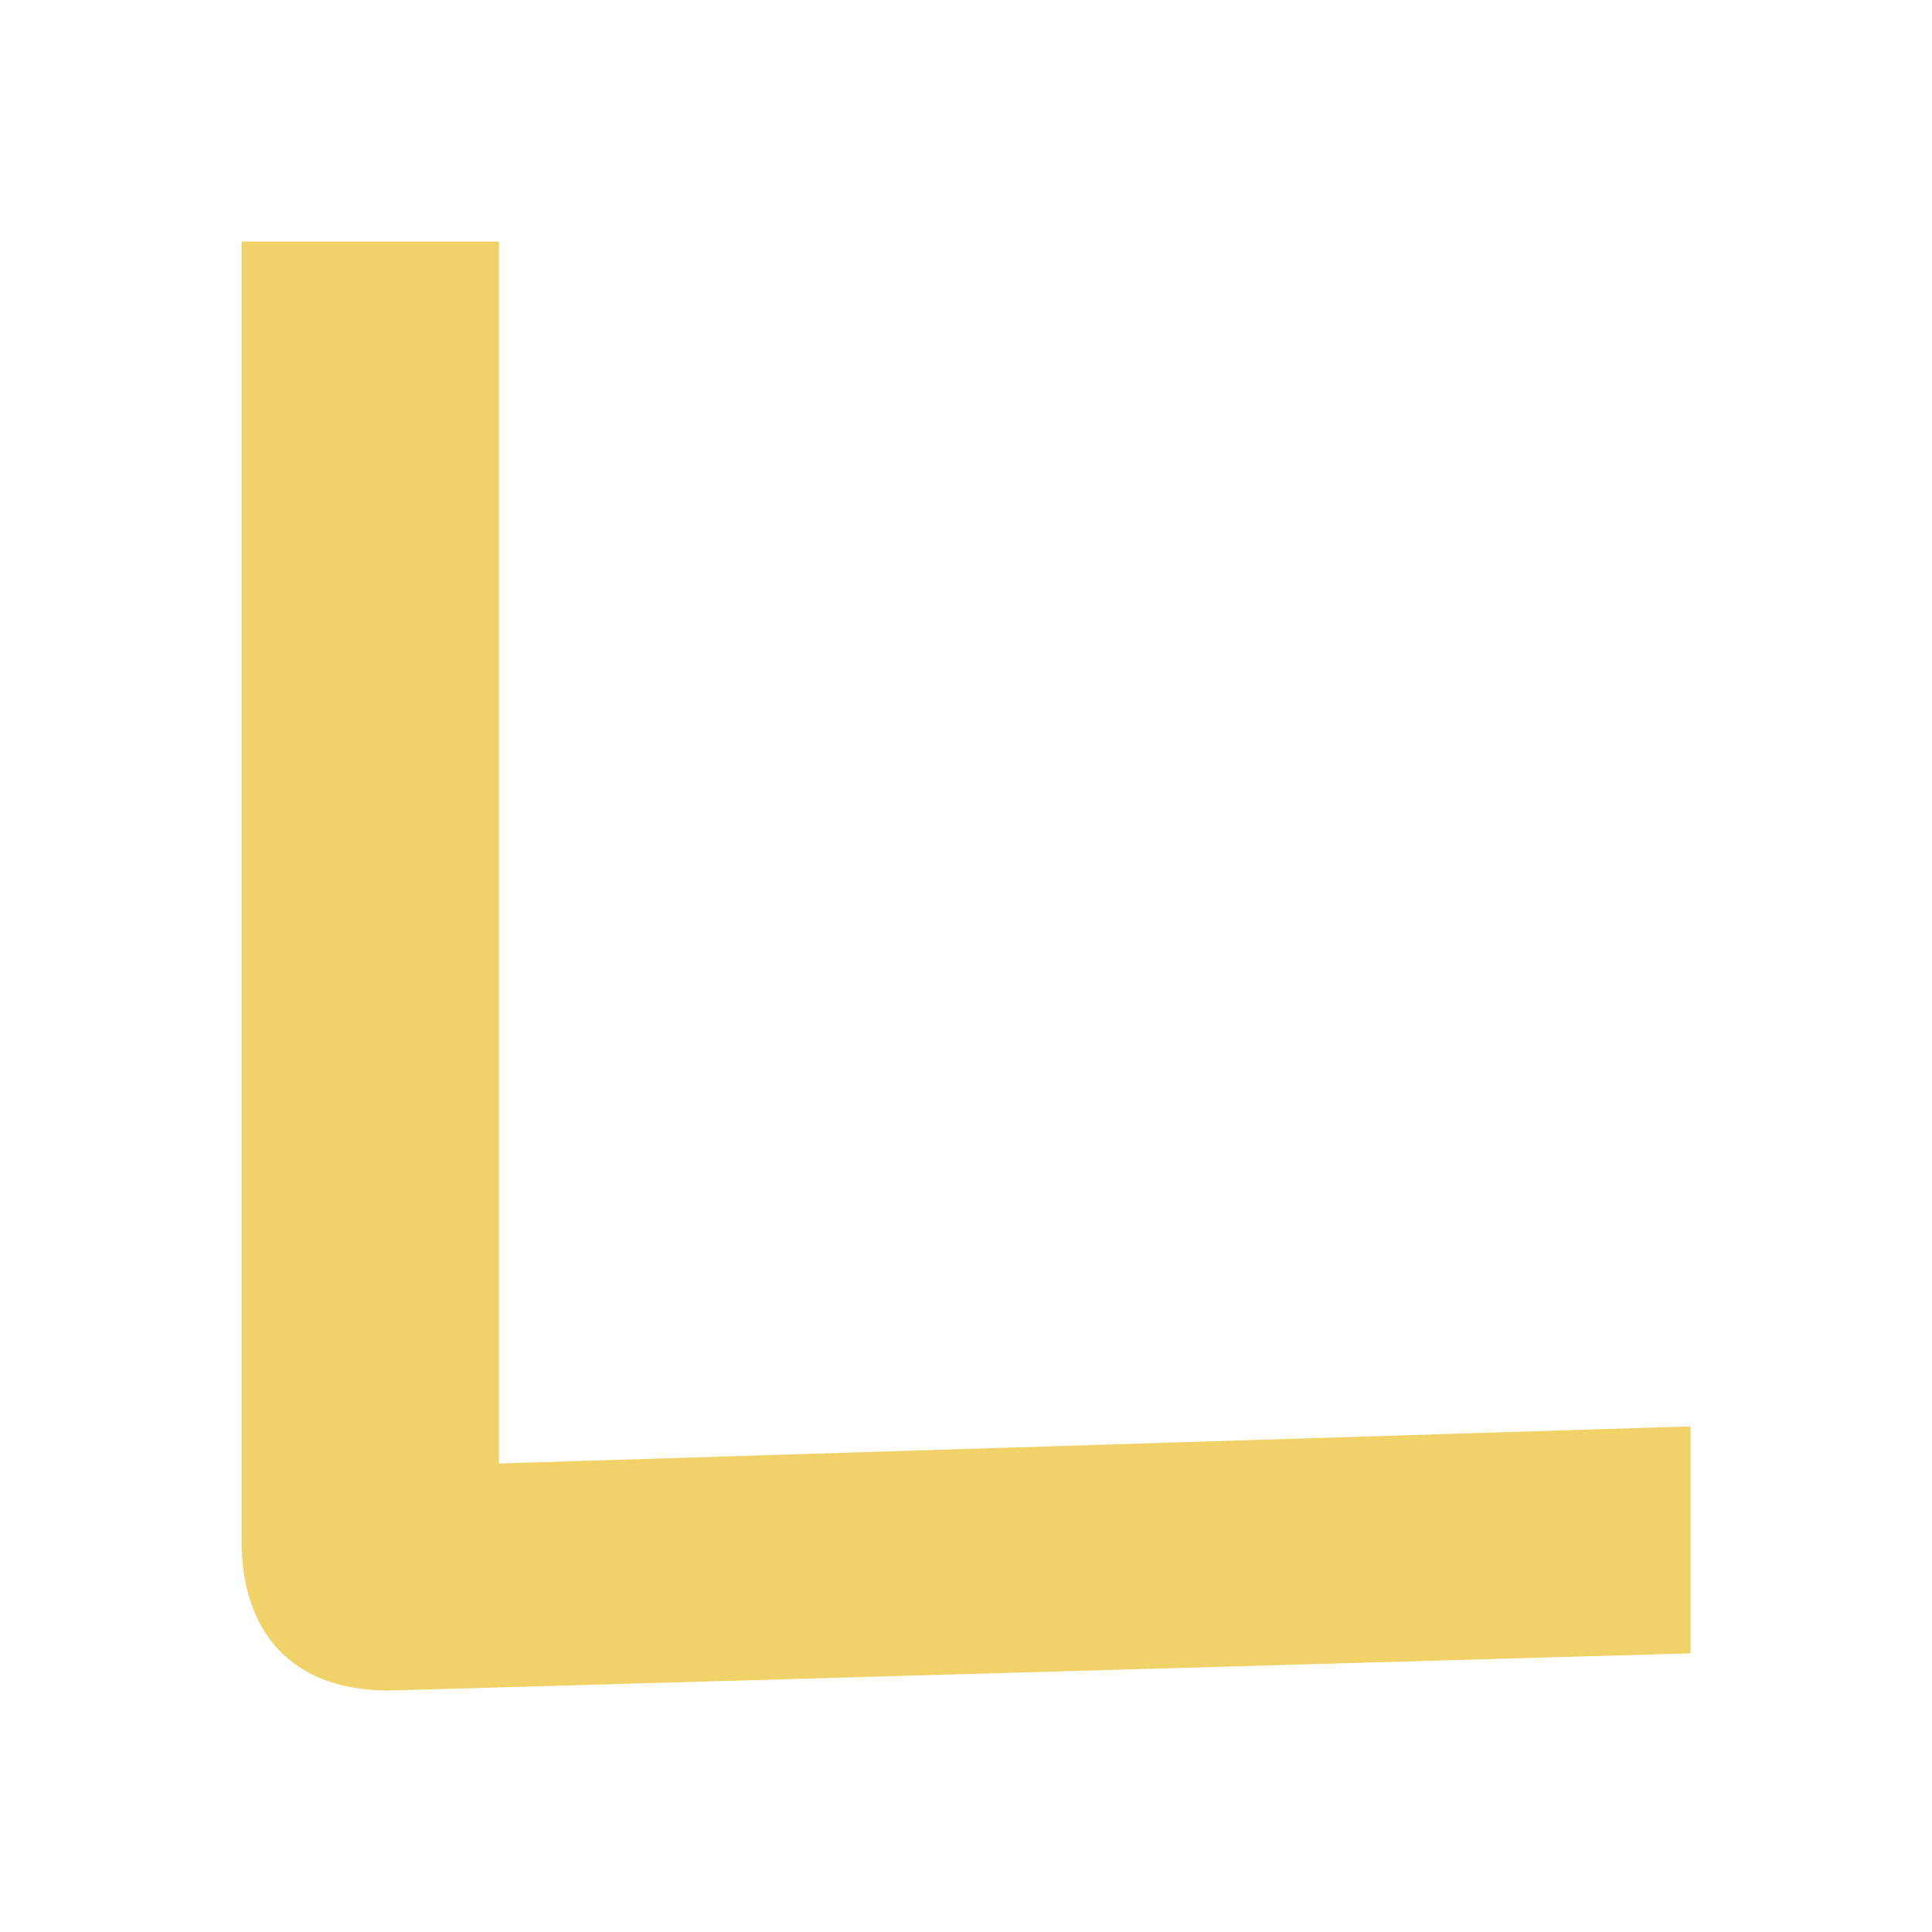
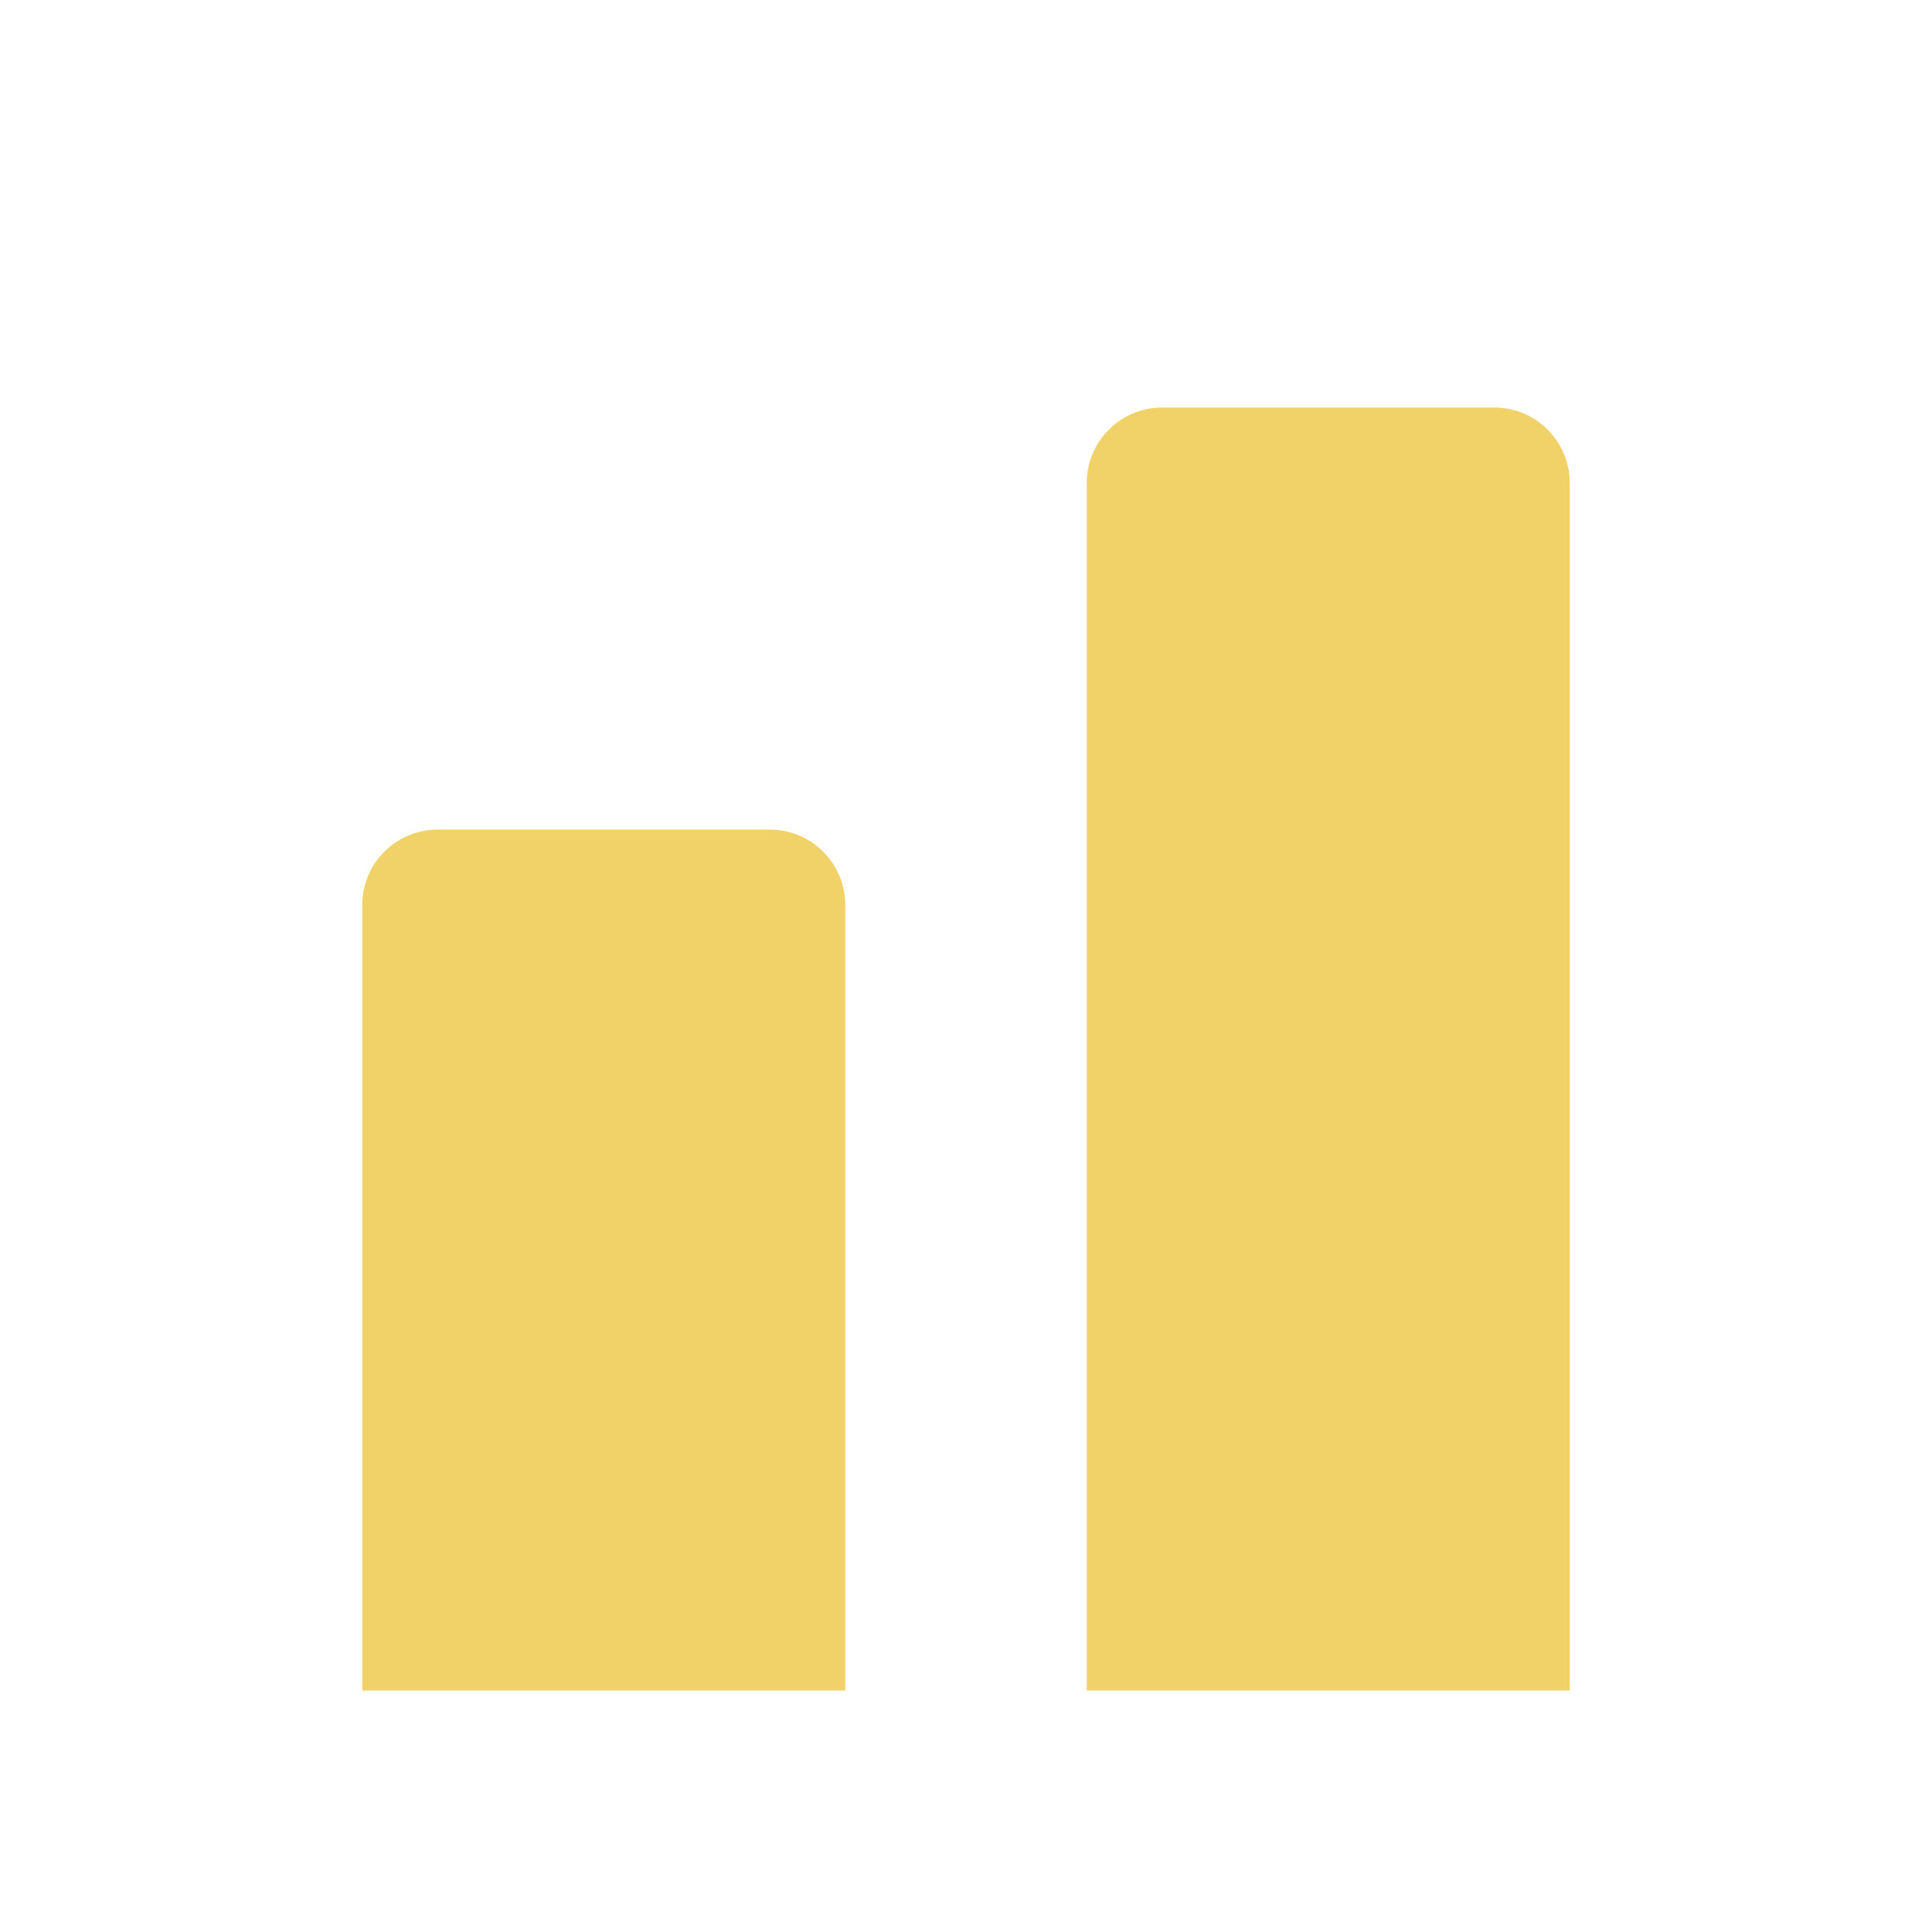
<svg xmlns="http://www.w3.org/2000/svg" width="128" height="128" viewBox="0 0 128 128" fill="none">
-   <path d="M112 109.537V94.5L33.058 96.959V16H16V102.061C16 108.506 19.703 112.131 26.049 111.996L112 109.537Z" fill="#F1D268" />
+   <path d="M24 59.961C24 57.199 26.239 54.961 29 54.961H51C53.761 54.961 56 57.199 56 59.961V112H24V59.961Z" fill="#F1D268" />
+   <path d="M72 32C72 29.239 74.239 27 77 27H99C101.761 27 104 29.239 104 32V112H72V32Z" fill="#F1D268" />
</svg>
